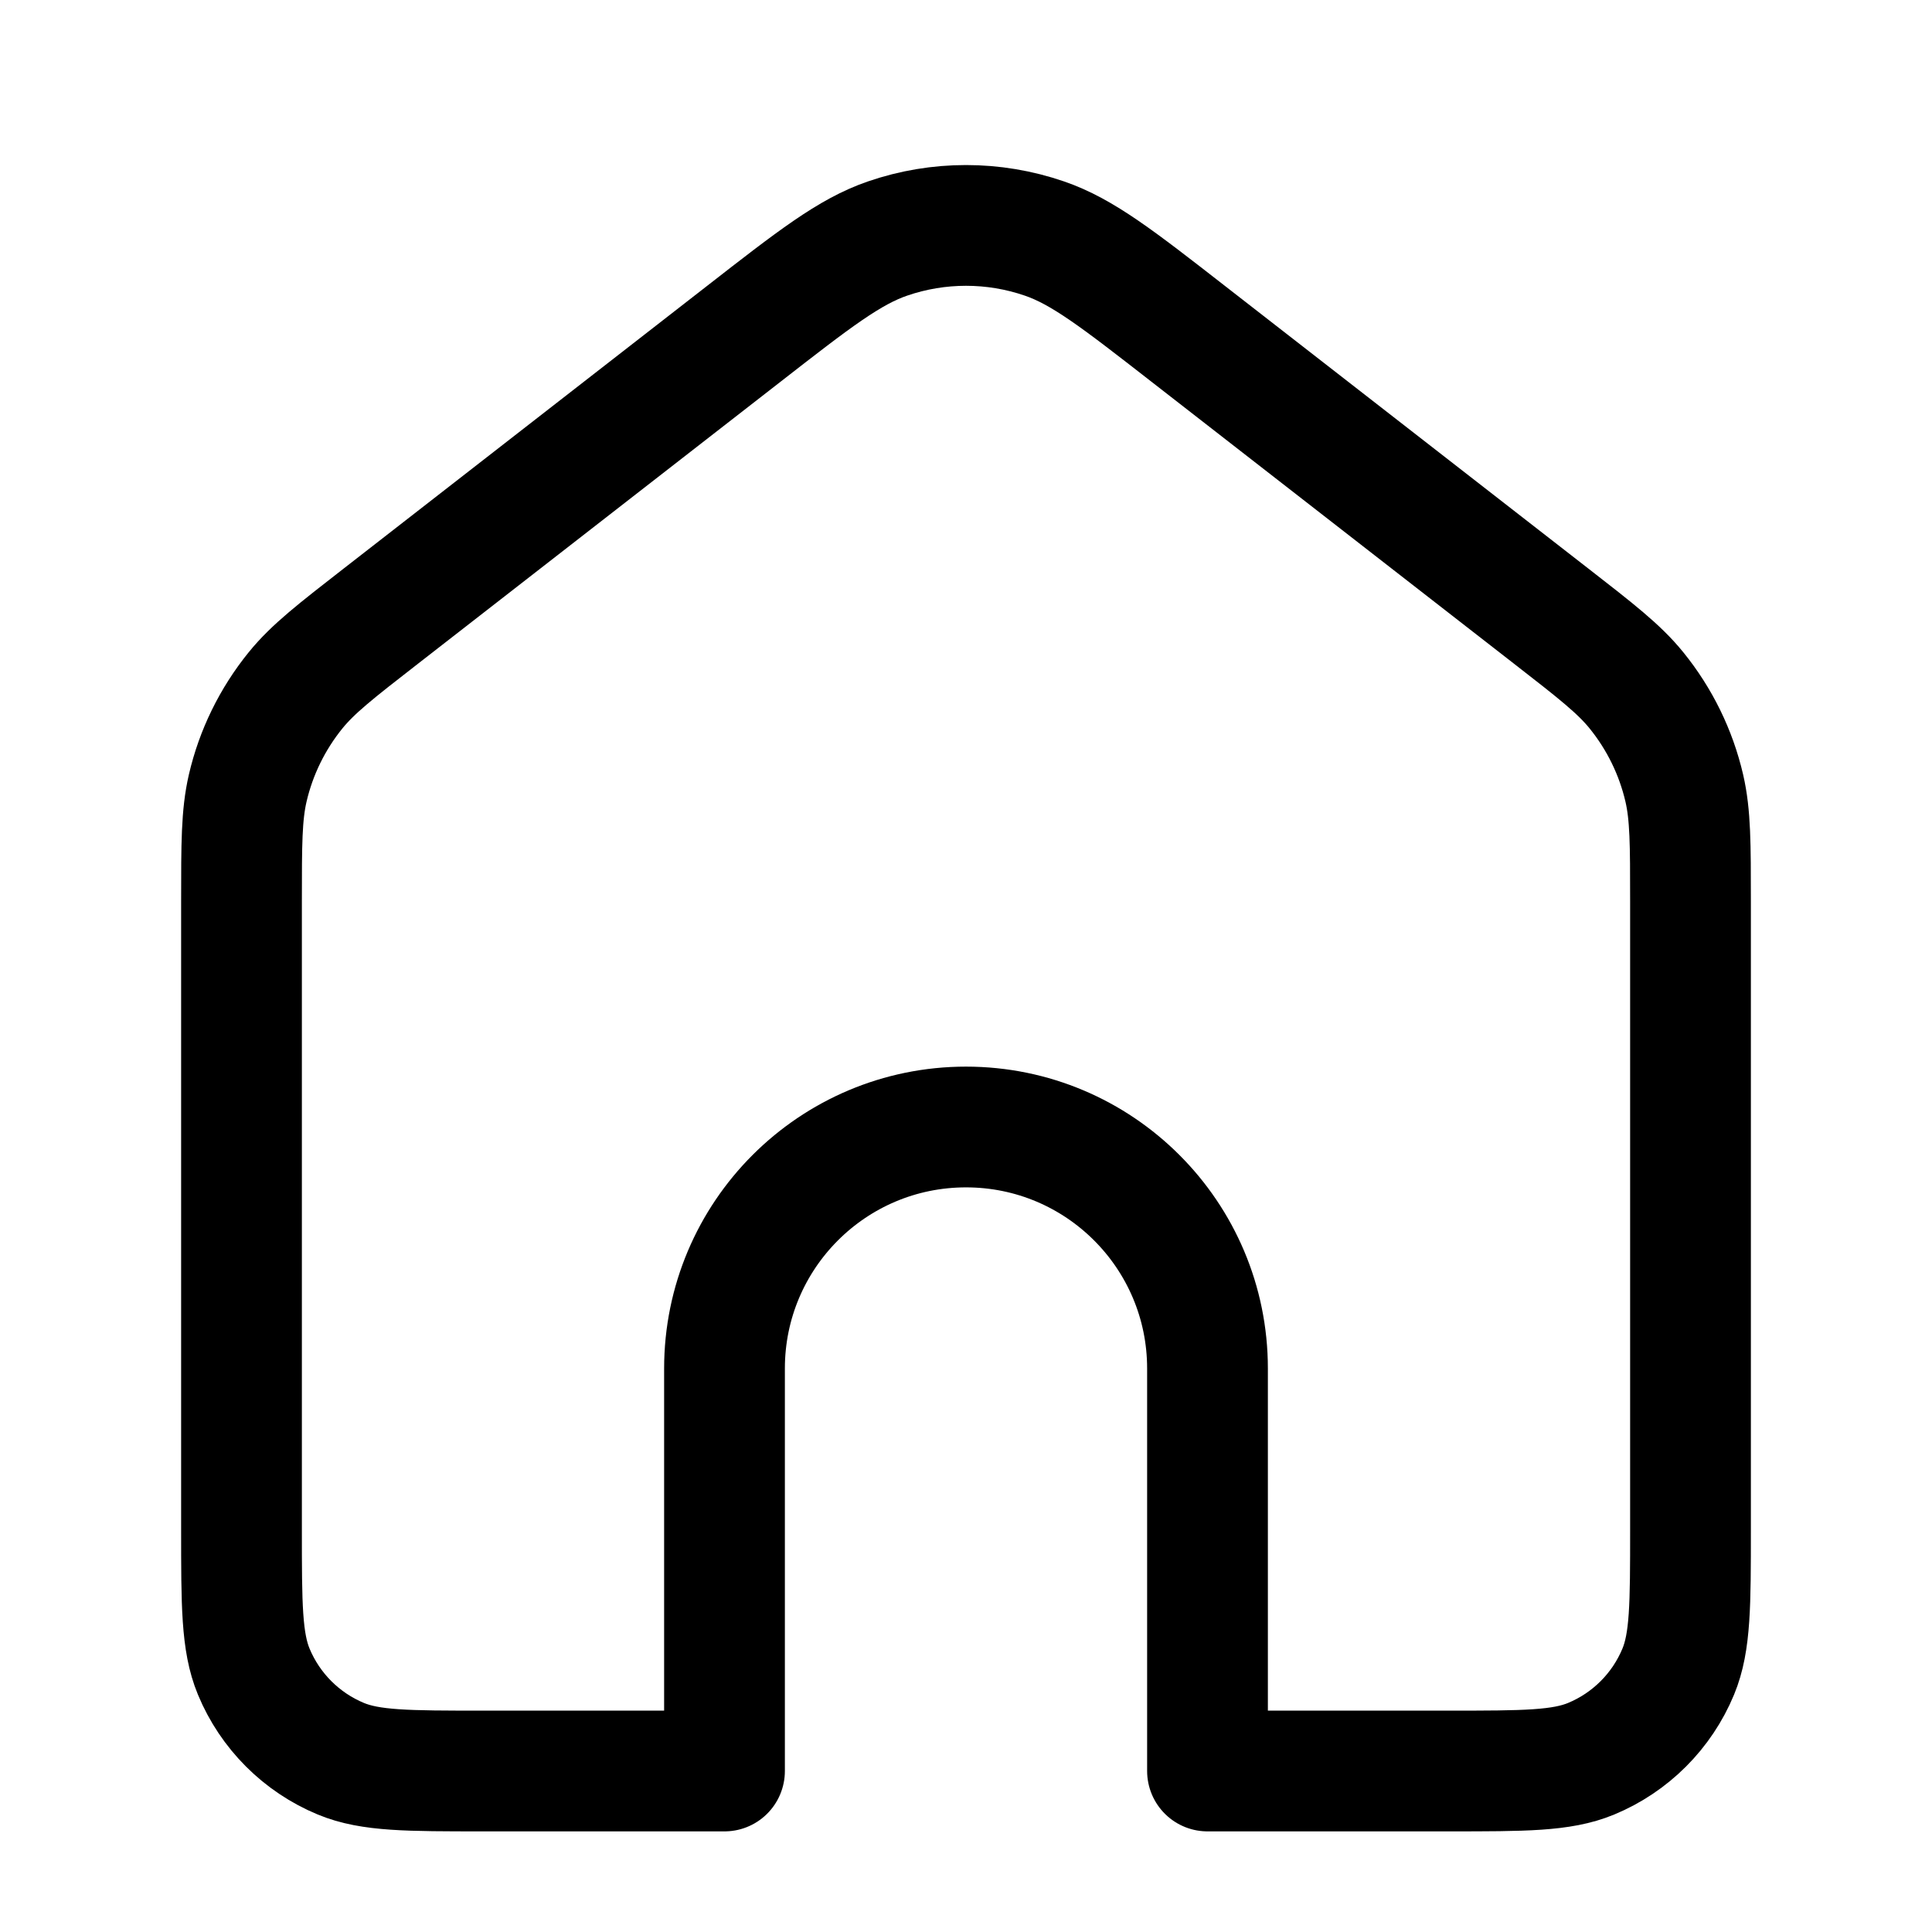
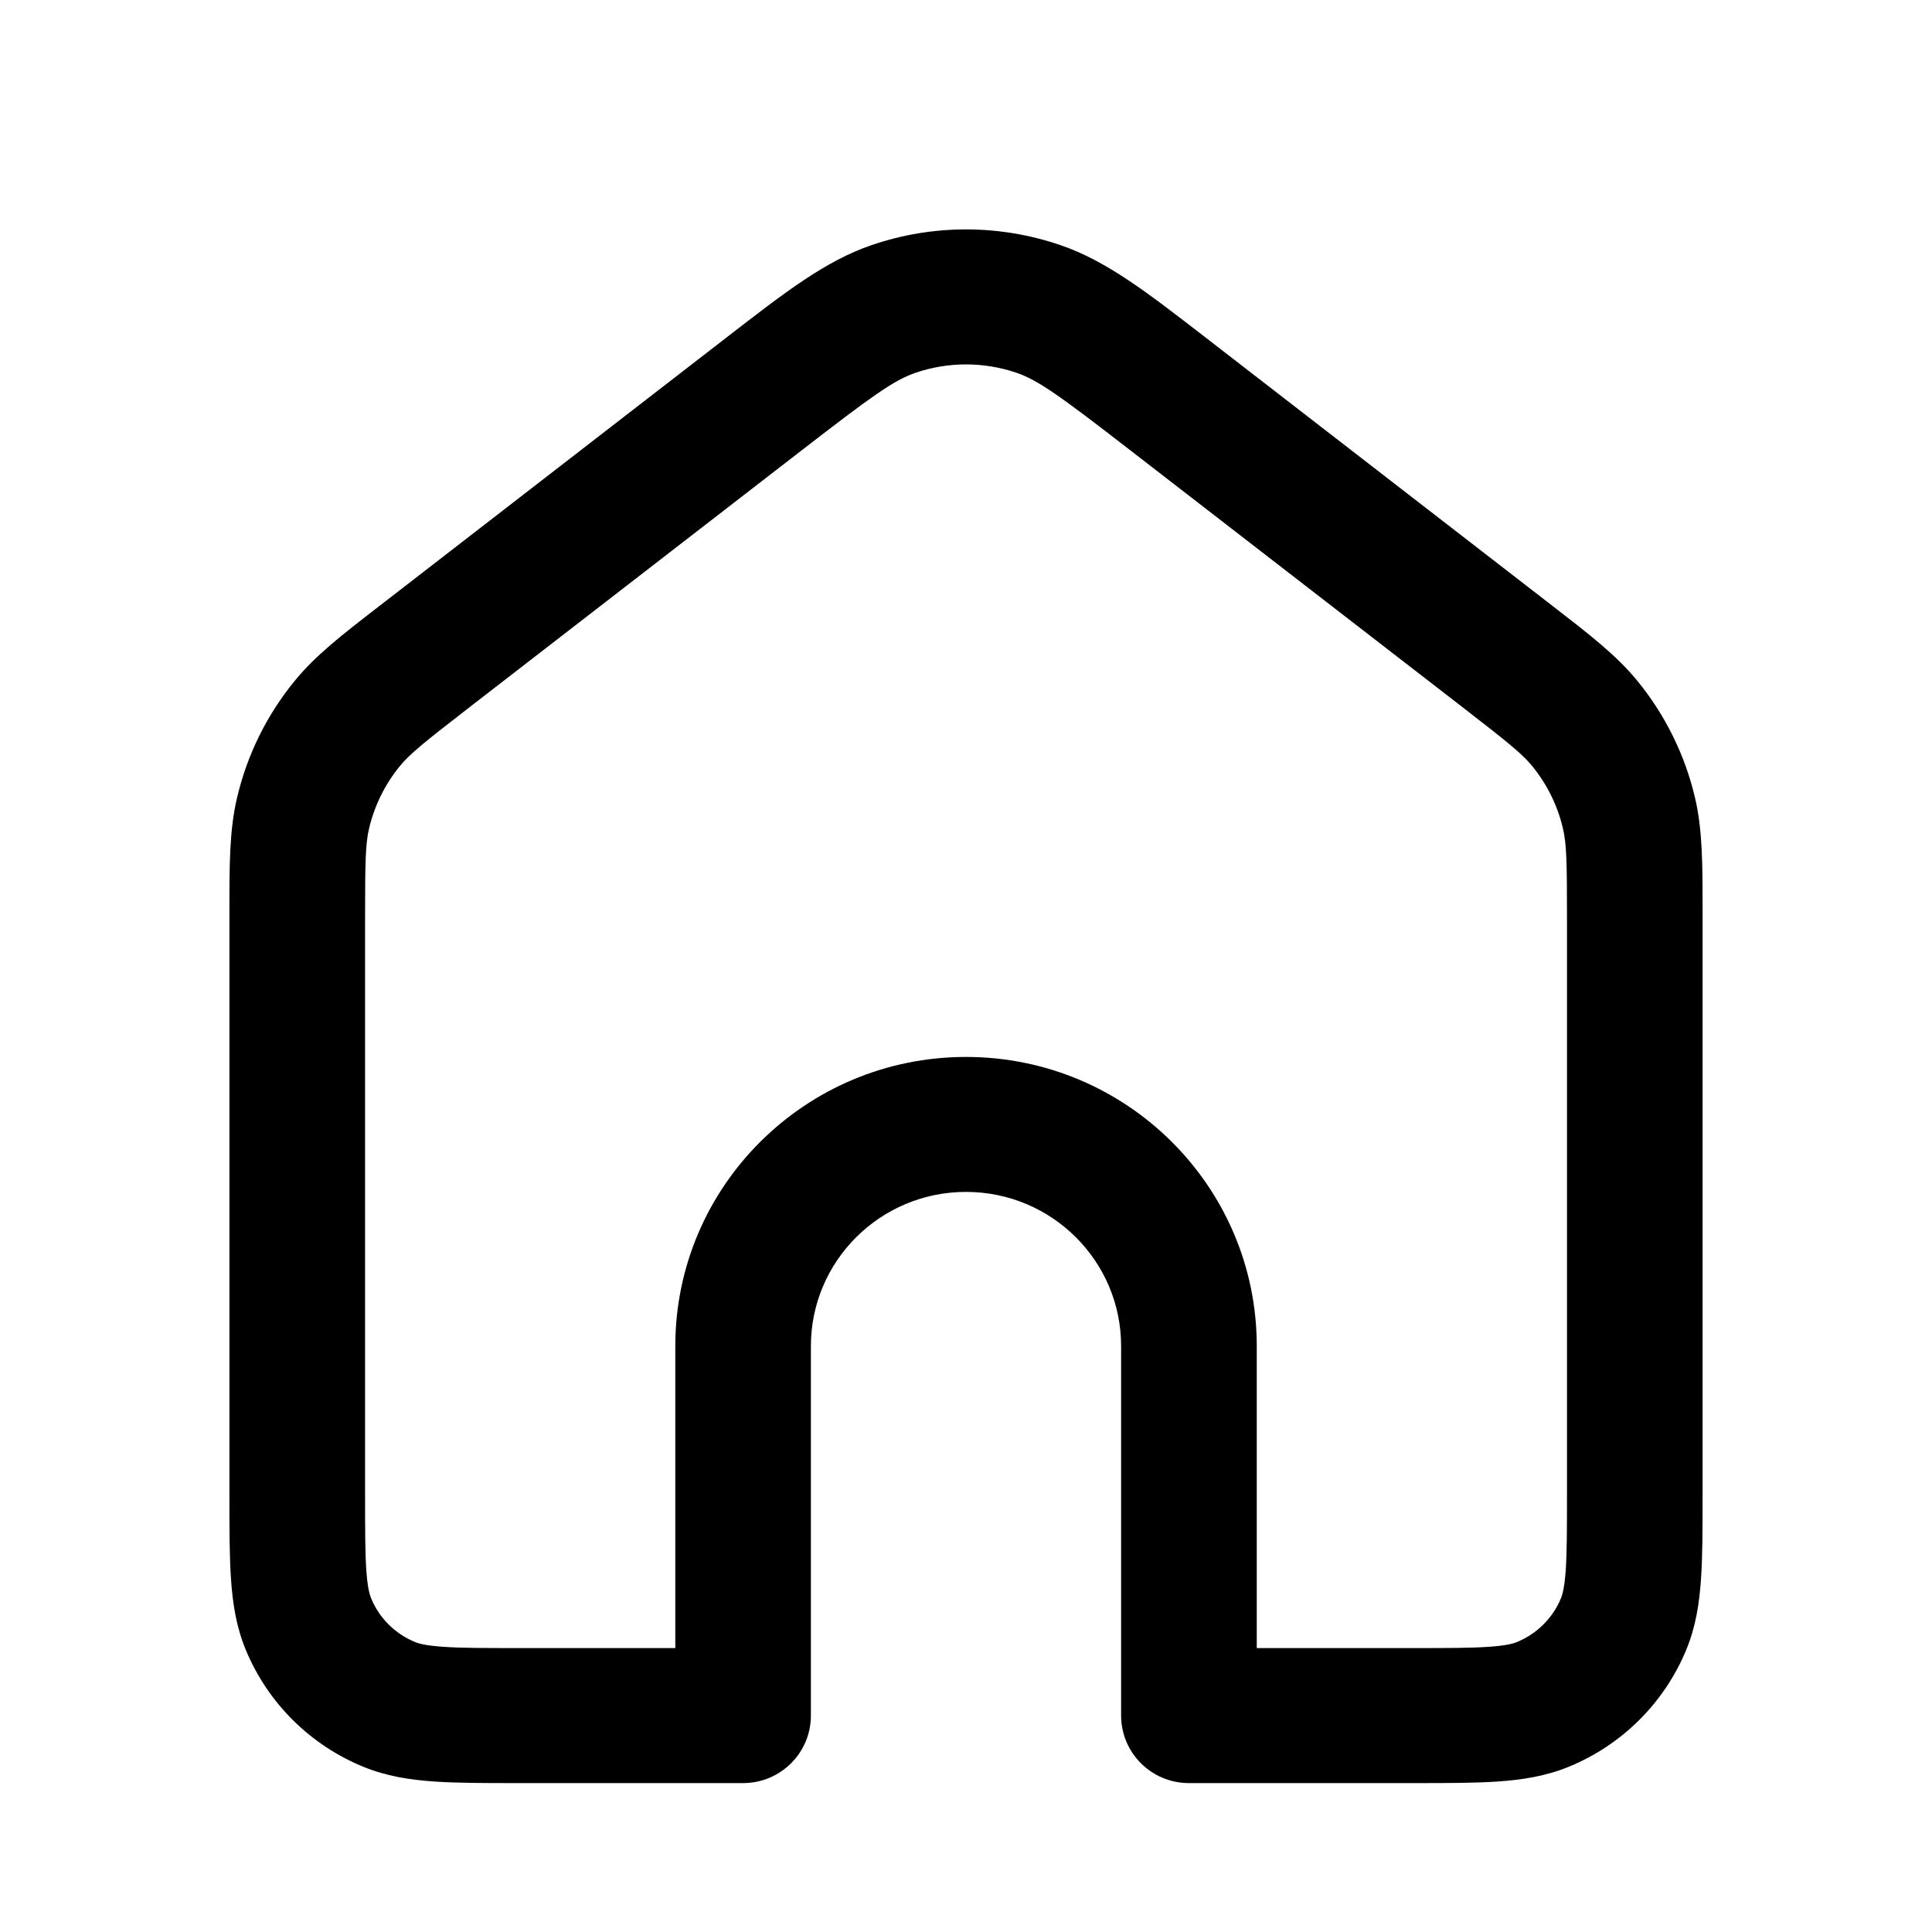
- <svg xmlns="http://www.w3.org/2000/svg" width="24" height="24" viewBox="0 0 24 24" fill="none">
-   <path d="M3.077 9.791C3 10.125 3 10.483 3 11.201V19C3 19.932 3 20.398 3.152 20.765C3.355 21.255 3.745 21.645 4.235 21.848C4.602 22 5.068 22 6 22H9V17C9 15.343 10.343 14 12 14C13.657 14 15 15.343 15 17V22H18C18.932 22 19.398 22 19.765 21.848C20.255 21.645 20.645 21.255 20.848 20.765C21 20.398 21 19.932 21 19V11.201C21 10.483 21 10.125 20.923 9.791C20.82 9.346 20.616 8.93 20.328 8.575C20.112 8.309 19.829 8.089 19.263 7.649L14.763 4.149C13.886 3.466 13.447 3.125 12.974 2.963C12.343 2.746 11.657 2.746 11.026 2.963C10.553 3.125 10.114 3.466 9.237 4.149L4.737 7.649C4.171 8.089 3.888 8.309 3.672 8.575C3.384 8.93 3.18 9.346 3.077 9.791Z" stroke="currentColor" stroke-width="1.5" stroke-linecap="round" stroke-linejoin="round" />
+ <svg xmlns="http://www.w3.org/2000/svg" width="28" height="28" viewBox="0 0 28 28" fill="none">
+   <path fill-rule="evenodd" clip-rule="evenodd" d="M15.367 3.552C14.481 3.249 13.519 3.249 12.633 3.552C11.966 3.779 11.372 4.239 10.558 4.869L10.422 4.974L5.491 8.788C4.961 9.198 4.573 9.497 4.269 9.87C3.864 10.365 3.579 10.946 3.434 11.568C3.325 12.036 3.325 12.525 3.325 13.192L3.325 21.683C3.325 22.155 3.325 22.557 3.348 22.889C3.372 23.238 3.424 23.58 3.564 23.916C3.883 24.681 4.493 25.288 5.262 25.604C5.599 25.743 5.943 25.795 6.293 25.819C6.627 25.842 7.032 25.842 7.506 25.842H10.769C11.311 25.842 11.752 25.405 11.752 24.863V19.509C11.752 18.276 12.758 17.274 14 17.274C15.243 17.274 16.248 18.276 16.248 19.509V24.863C16.248 25.405 16.689 25.842 17.231 25.842H20.494C20.969 25.842 21.373 25.842 21.707 25.819C22.057 25.795 22.401 25.743 22.739 25.604C23.507 25.288 24.118 24.681 24.436 23.916C24.576 23.58 24.628 23.238 24.652 22.889C24.675 22.557 24.675 22.155 24.675 21.683L24.675 13.192C24.675 12.525 24.675 12.036 24.567 11.568C24.422 10.946 24.136 10.365 23.732 9.87C23.427 9.497 23.039 9.198 22.509 8.788L17.443 4.869C16.628 4.239 16.034 3.779 15.367 3.552ZM14.73 5.402C14.257 5.241 13.743 5.241 13.27 5.402C12.954 5.51 12.633 5.742 11.628 6.519L6.782 10.267C6.135 10.768 5.939 10.927 5.794 11.104C5.578 11.369 5.426 11.678 5.348 12.01C5.297 12.232 5.291 12.484 5.291 13.299V21.651C5.291 22.163 5.291 22.498 5.309 22.756C5.326 23.005 5.356 23.109 5.38 23.167C5.498 23.452 5.726 23.678 6.013 23.797C6.072 23.821 6.177 23.85 6.427 23.867C6.686 23.885 7.023 23.885 7.539 23.885H9.787V19.509C9.787 17.194 11.674 15.318 14 15.318C16.326 15.318 18.214 17.194 18.214 19.509V23.885H20.462C20.977 23.885 21.314 23.885 21.573 23.867C21.824 23.85 21.929 23.821 21.987 23.797C22.274 23.678 22.502 23.452 22.621 23.167C22.645 23.109 22.674 23.005 22.692 22.756C22.709 22.498 22.71 22.163 22.71 21.651V13.299C22.71 12.484 22.704 12.232 22.652 12.01C22.575 11.678 22.423 11.369 22.207 11.104C22.062 10.927 21.866 10.768 21.219 10.267L16.372 6.519C15.368 5.742 15.047 5.51 14.73 5.402Z" fill="currentColor" />
</svg>
